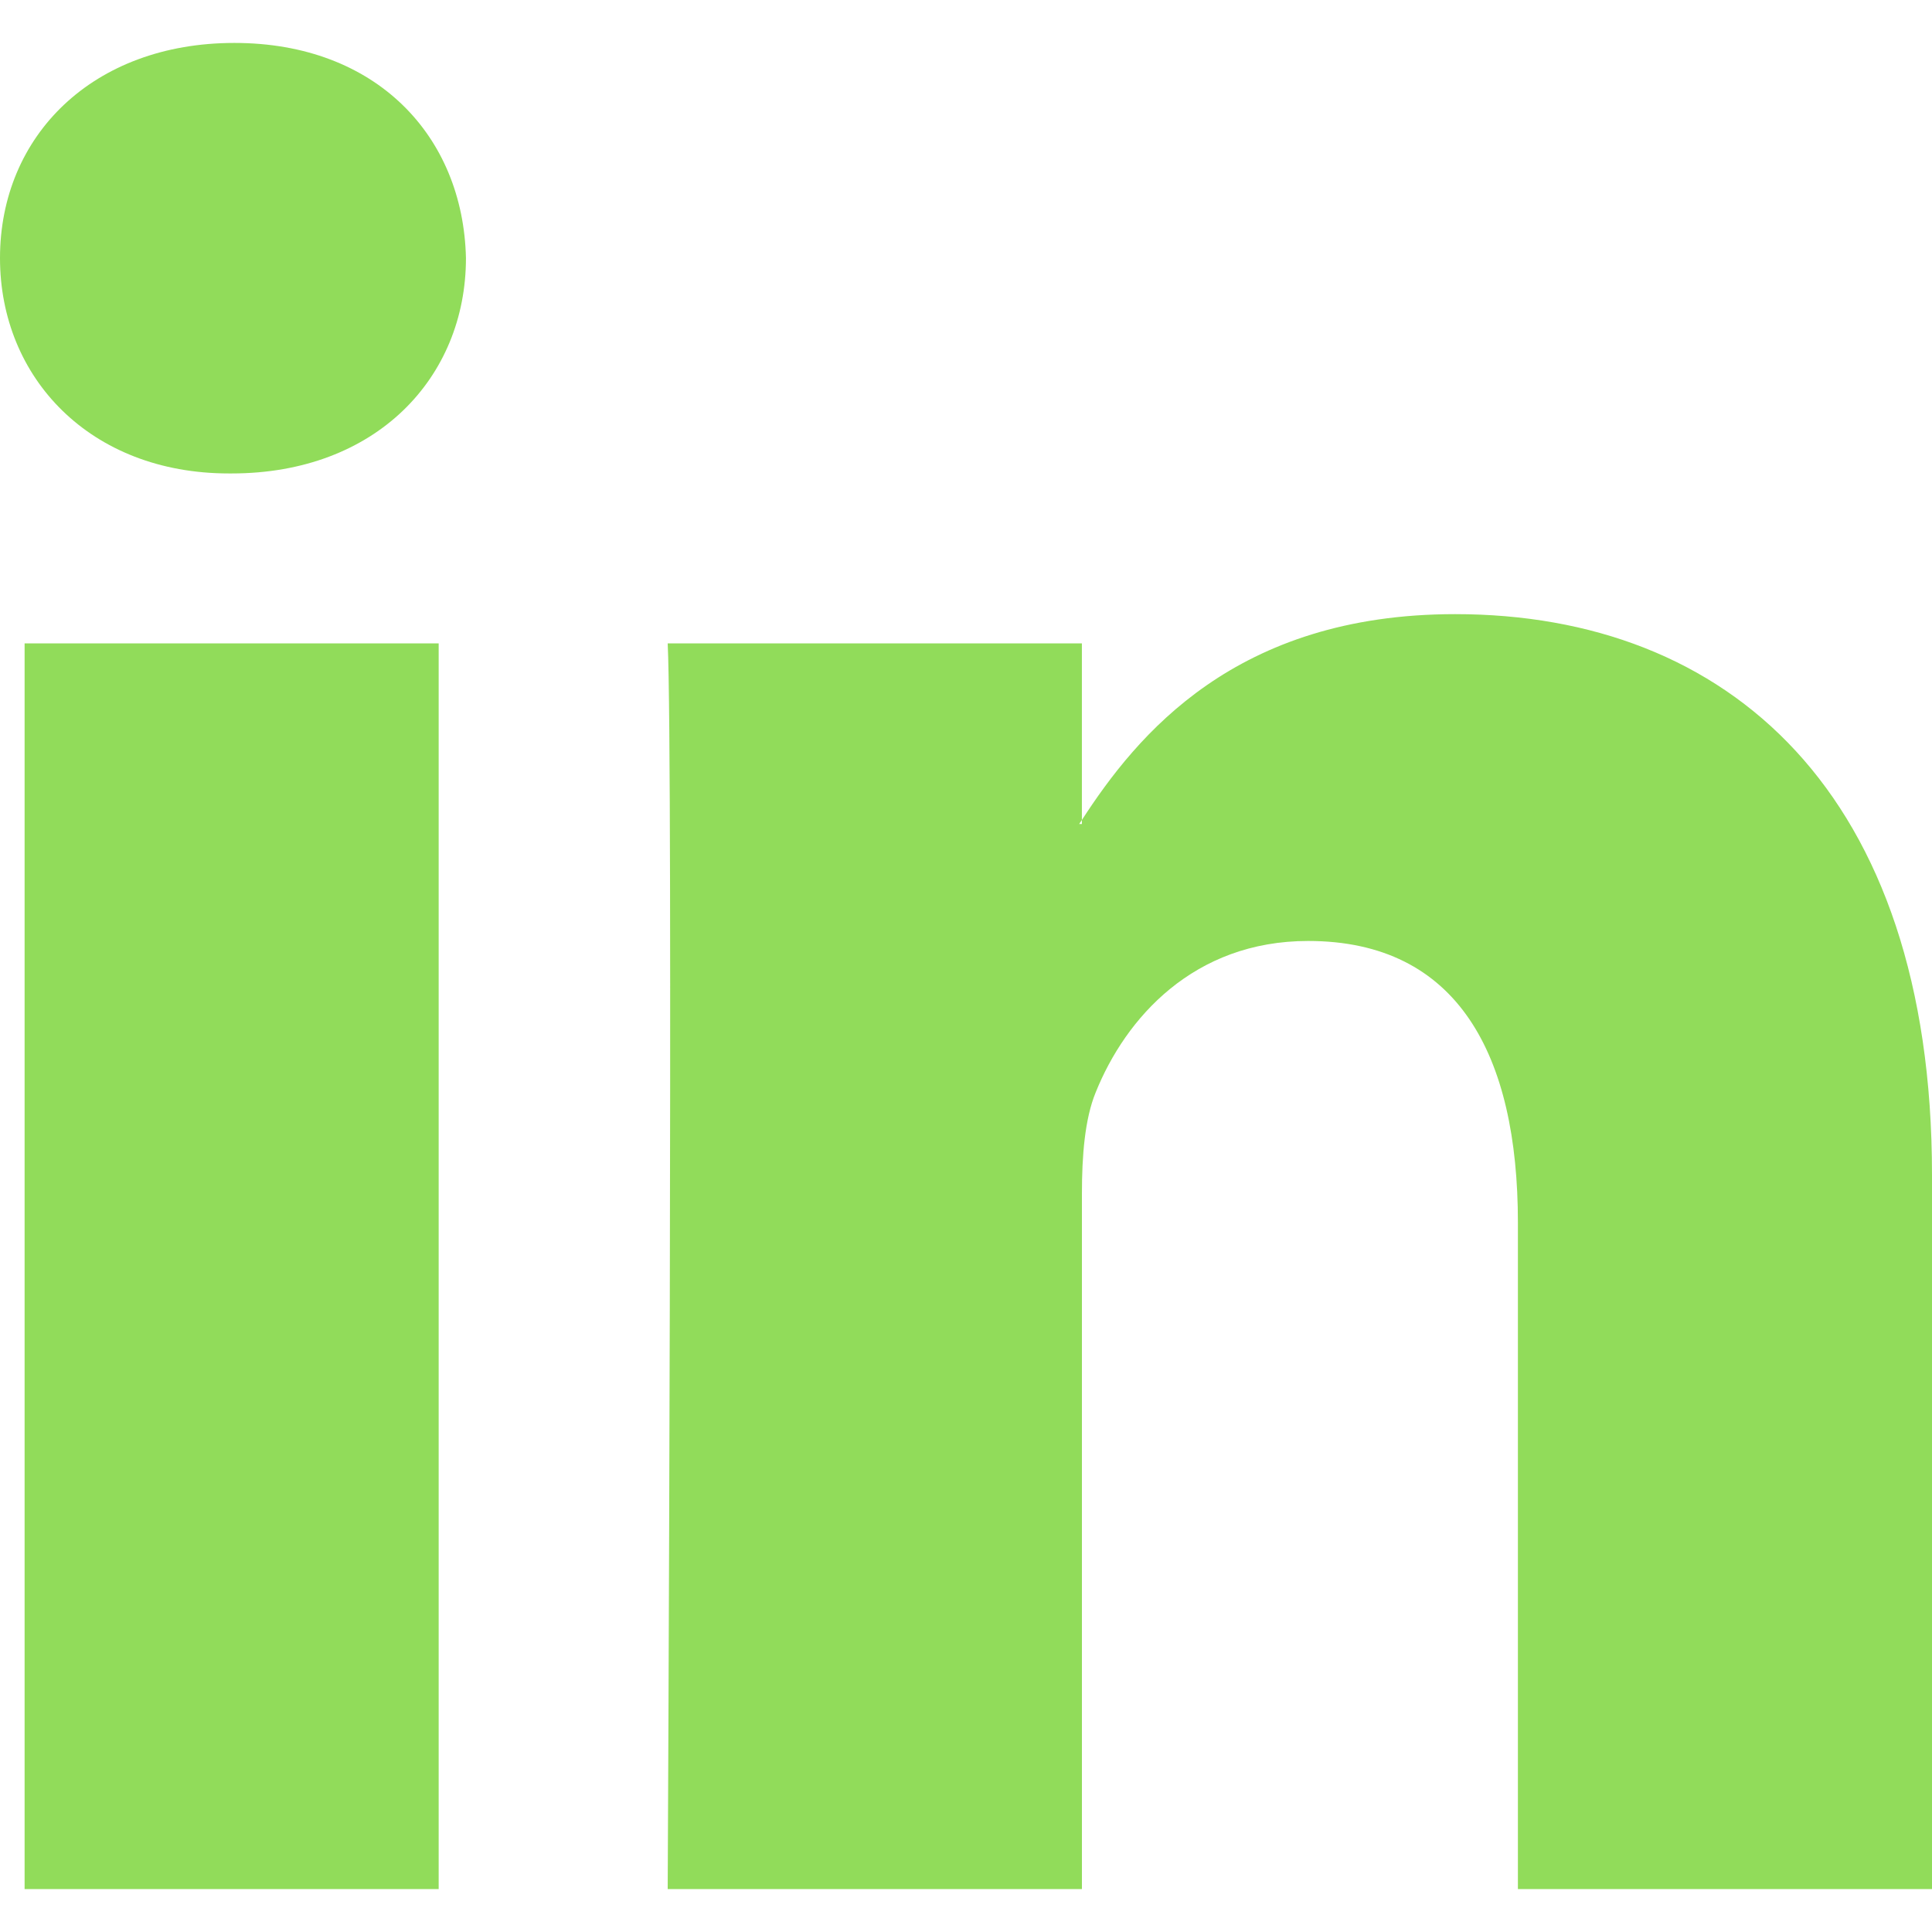
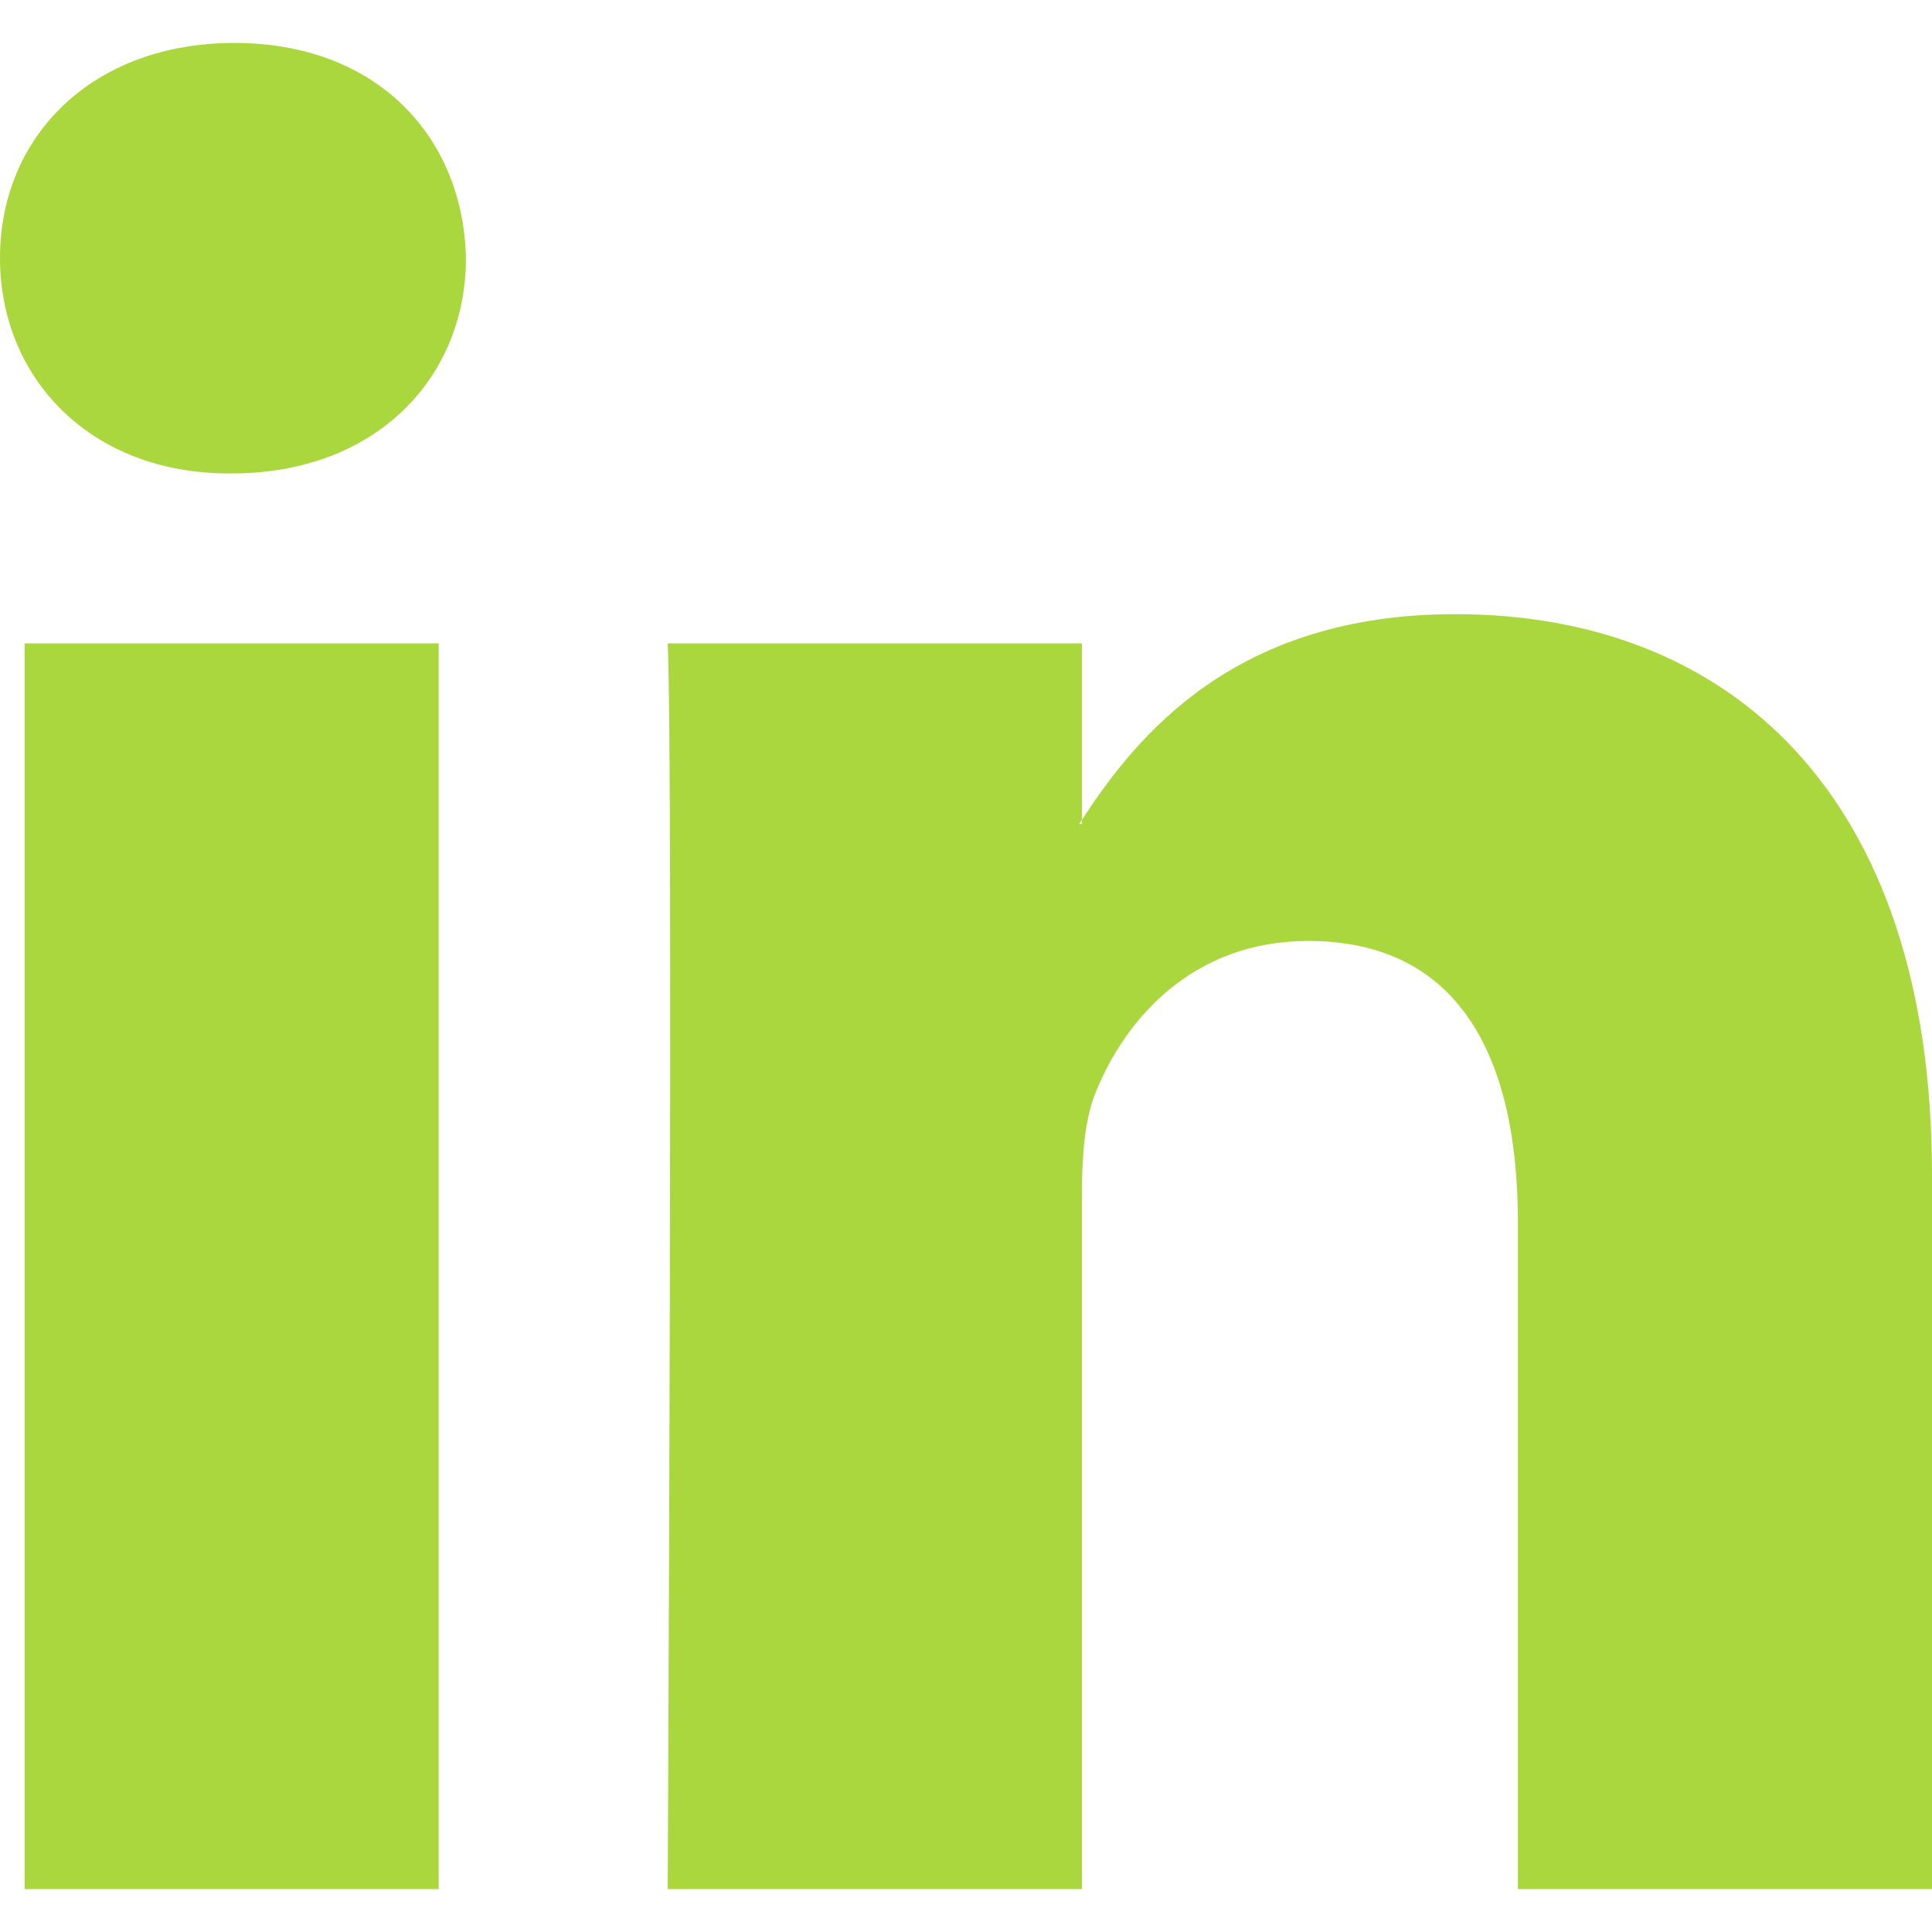
<svg xmlns="http://www.w3.org/2000/svg" version="1.1" id="Capa_1" x="0px" y="0px" width="512px" height="512px" viewBox="0 0 430.117 430.117" style="enable-background:new 0 0 430.117 430.117;" xml:space="preserve">
  <g>
-     <path id="LinkedIn" d="M430.117,261.543V420.56h-92.188V272.193c0-37.271-13.334-62.707-46.703-62.707   c-25.473,0-40.632,17.142-47.301,33.724c-2.432,5.928-3.058,14.179-3.058,22.477V420.56h-92.219c0,0,1.242-251.285,0-277.32h92.21   v39.309c-0.187,0.294-0.43,0.611-0.606,0.896h0.606v-0.896c12.251-18.869,34.13-45.824,83.102-45.824   C384.633,136.724,430.117,176.361,430.117,261.543z M52.183,9.558C20.635,9.558,0,30.251,0,57.463   c0,26.619,20.038,47.94,50.959,47.94h0.616c32.159,0,52.159-21.317,52.159-47.94C103.128,30.251,83.734,9.558,52.183,9.558z    M5.477,420.56h92.184v-277.32H5.477V420.56z" fill="#91DC5A" />
+     <path id="LinkedIn" d="M430.117,261.543V420.56h-92.188V272.193c0-37.271-13.334-62.707-46.703-62.707   c-25.473,0-40.632,17.142-47.301,33.724c-2.432,5.928-3.058,14.179-3.058,22.477V420.56h-92.219c0,0,1.242-251.285,0-277.32h92.21   v39.309c-0.187,0.294-0.43,0.611-0.606,0.896h0.606v-0.896c12.251-18.869,34.13-45.824,83.102-45.824   C384.633,136.724,430.117,176.361,430.117,261.543z M52.183,9.558C20.635,9.558,0,30.251,0,57.463   c0,26.619,20.038,47.94,50.959,47.94h0.616c32.159,0,52.159-21.317,52.159-47.94C103.128,30.251,83.734,9.558,52.183,9.558z    M5.477,420.56h92.184v-277.32H5.477V420.56z" fill="#ABD73E" />
  </g>
  <g>
</g>
  <g>
</g>
  <g>
</g>
  <g>
</g>
  <g>
</g>
  <g>
</g>
  <g>
</g>
  <g>
</g>
  <g>
</g>
  <g>
</g>
  <g>
</g>
  <g>
</g>
  <g>
</g>
  <g>
</g>
  <g>
</g>
</svg>
